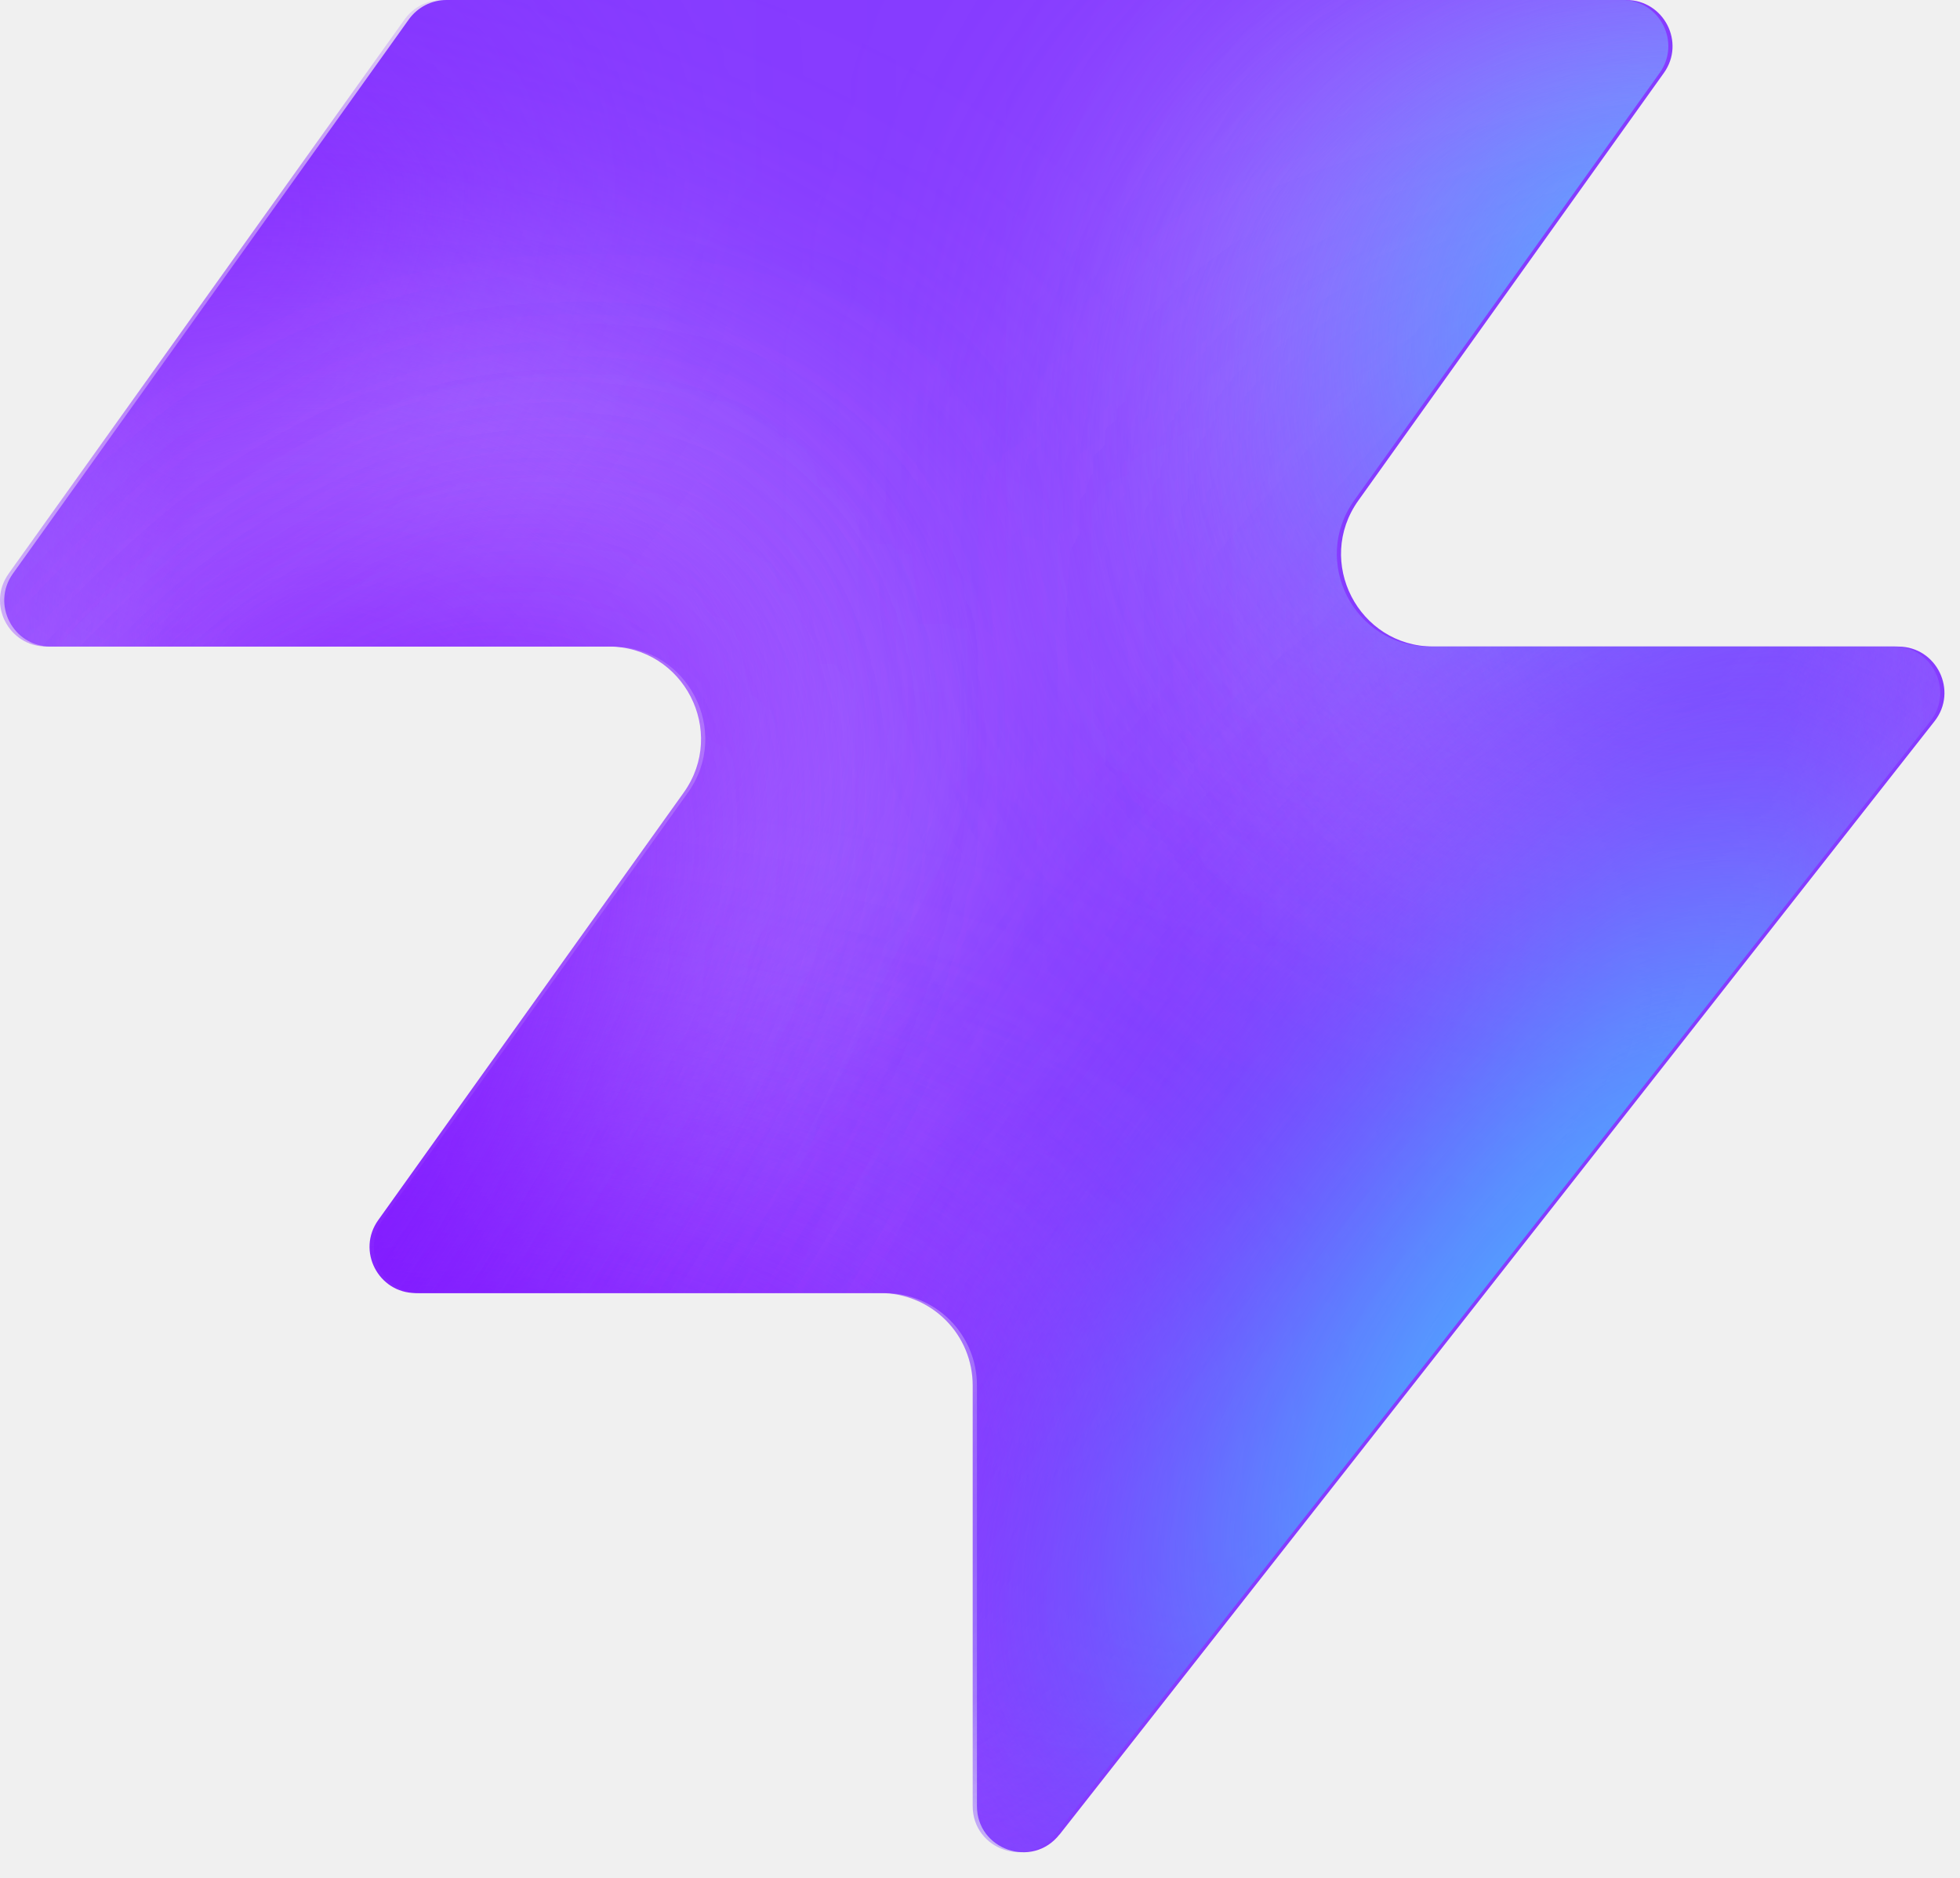
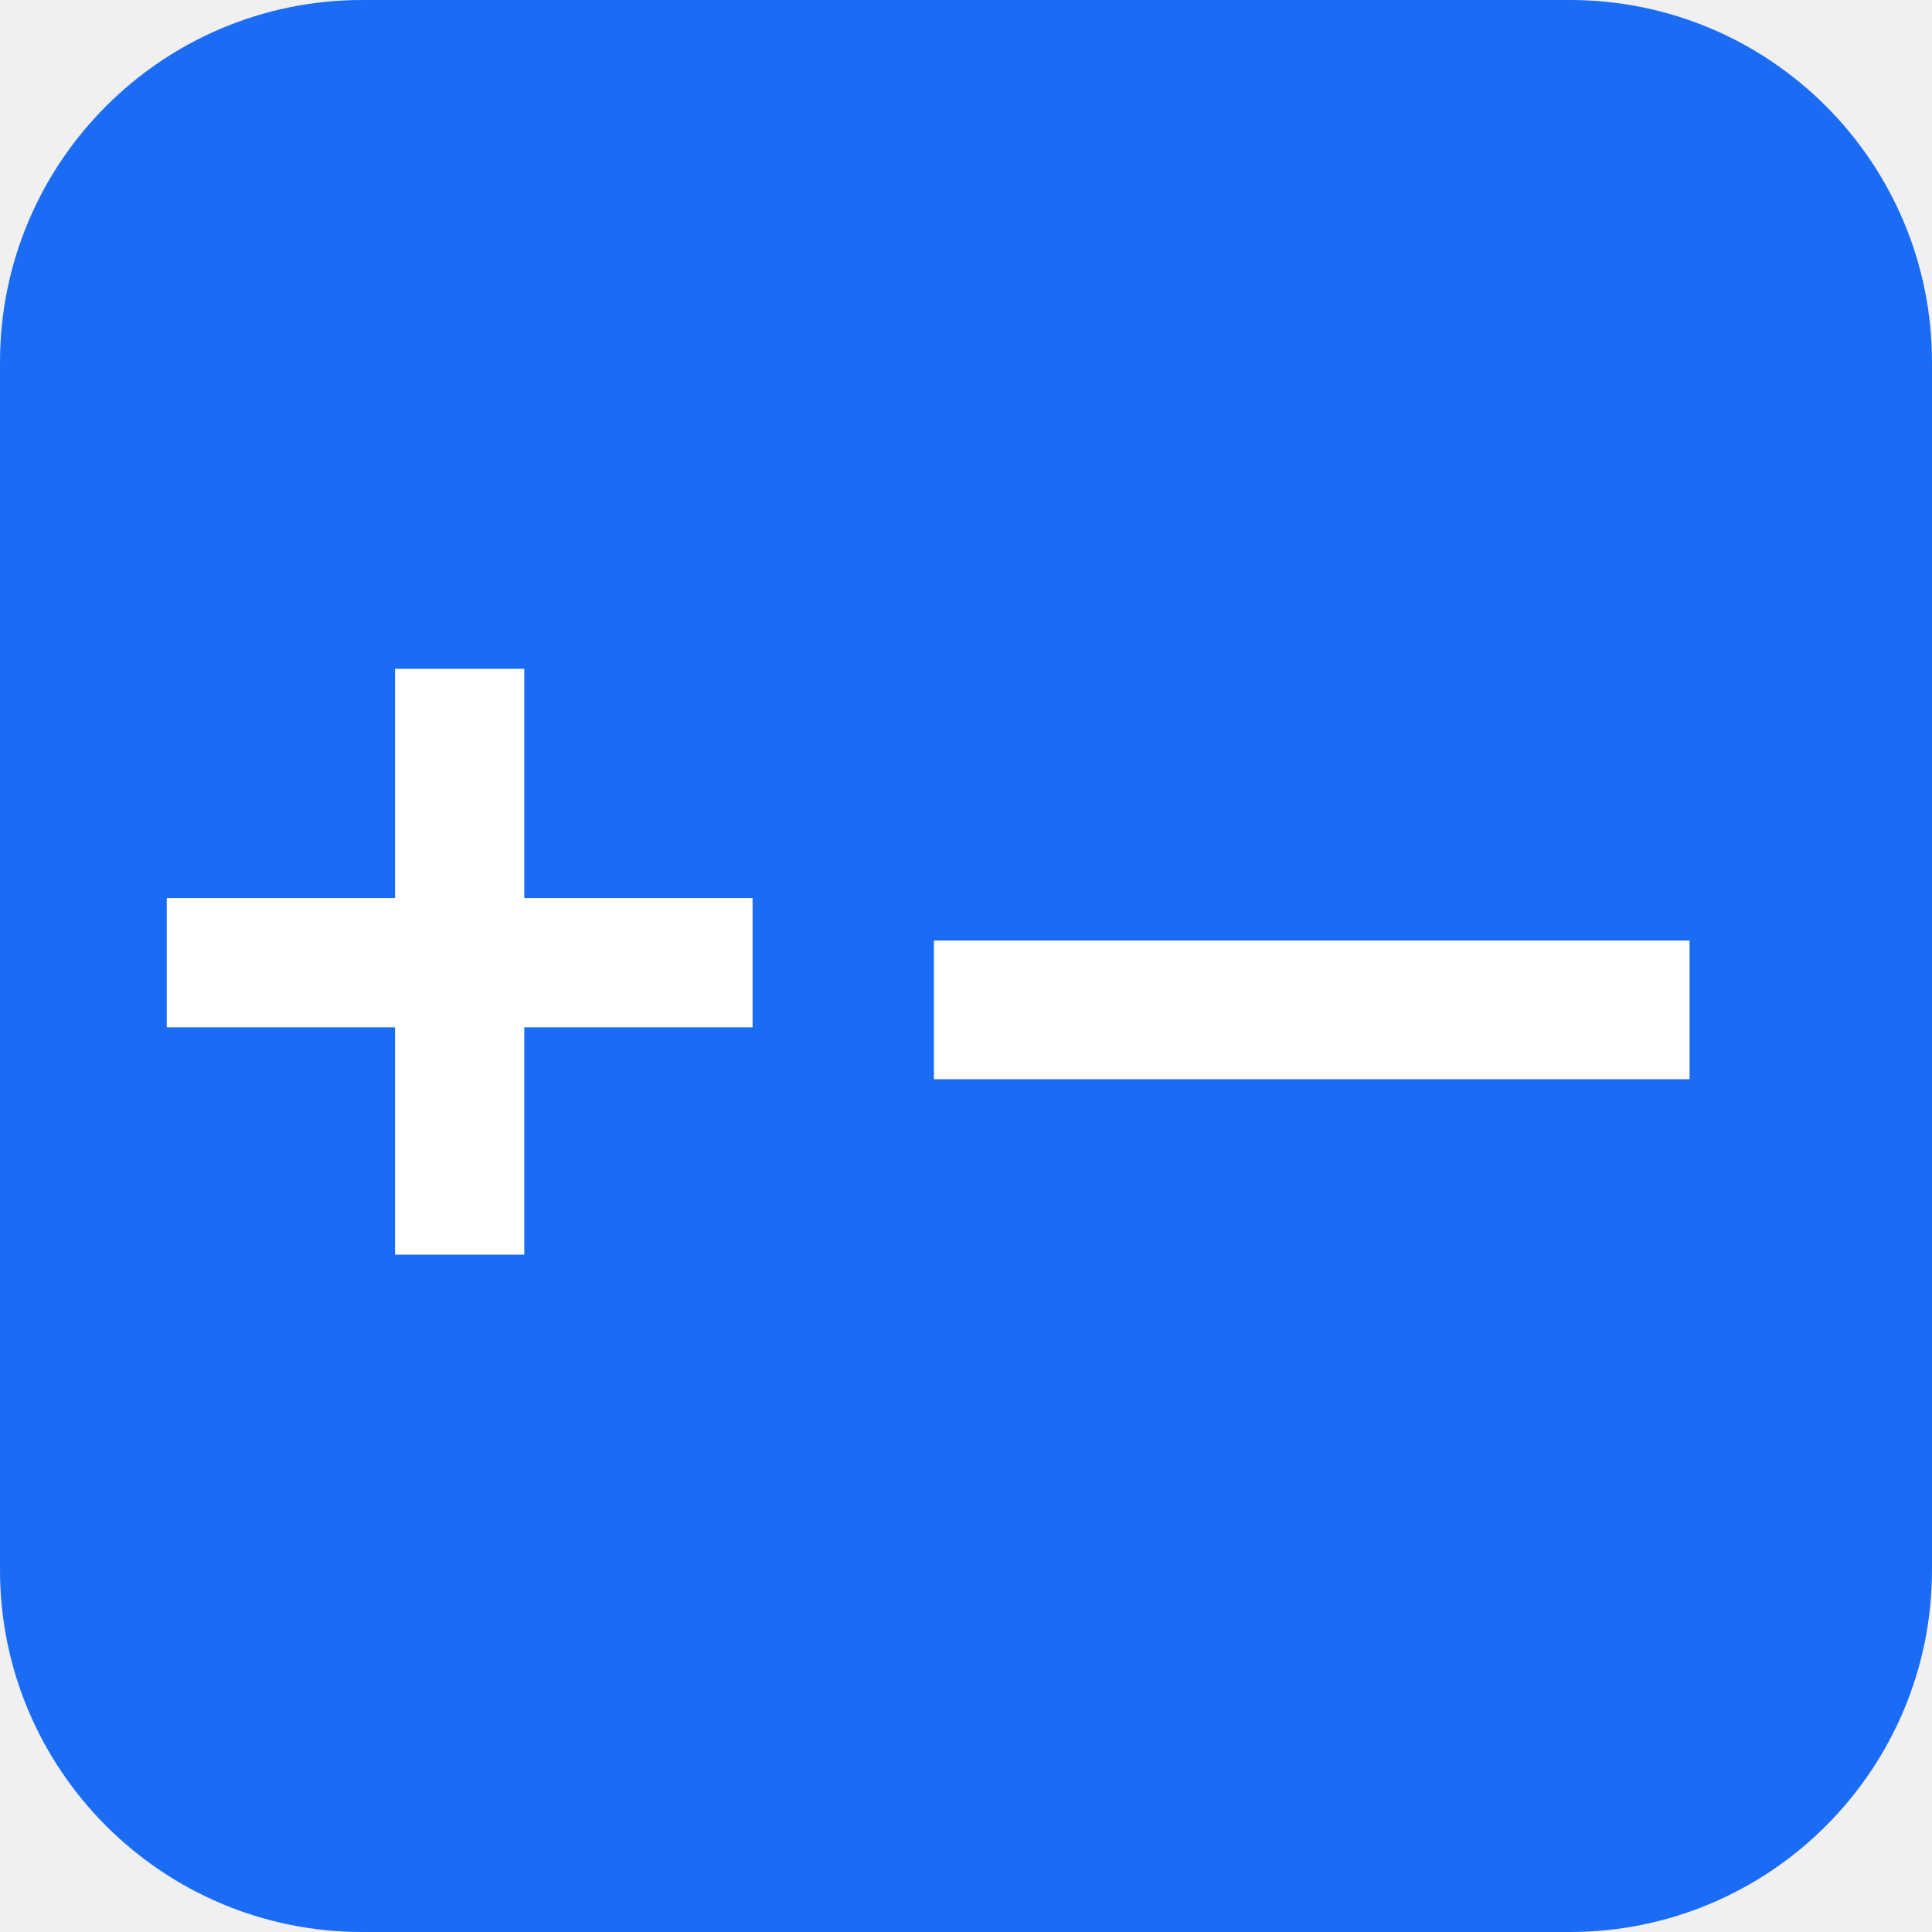
- <svg xmlns="http://www.w3.org/2000/svg" width="48" height="46" fill="none" viewBox="0 0 48 46">
-   <path fill="#863bff" d="M25.946 44.938c-.664.845-2.021.375-2.021-.698V33.937a2.26 2.26 0 0 0-2.262-2.262H10.287c-.92 0-1.456-1.04-.92-1.788l7.48-10.471c1.07-1.497 0-3.578-1.842-3.578H1.237c-.92 0-1.456-1.04-.92-1.788L10.013.474c.214-.297.556-.474.92-.474h28.894c.92 0 1.456 1.04.92 1.788l-7.48 10.471c-1.07 1.498 0 3.579 1.842 3.579h11.377c.943 0 1.473 1.088.89 1.83L25.947 44.94z" style="fill:#863bff;fill:color(display-p3 .525 .23 1);fill-opacity:1" />
-   <mask id="a" width="48" height="46" x="0" y="0" maskUnits="userSpaceOnUse" style="mask-type:alpha">
-     <path fill="#000" d="M25.842 44.938c-.664.844-2.021.375-2.021-.698V33.937a2.26 2.26 0 0 0-2.262-2.262H10.183c-.92 0-1.456-1.04-.92-1.788l7.48-10.471c1.07-1.498 0-3.579-1.842-3.579H1.133c-.92 0-1.456-1.04-.92-1.787L9.91.473c.214-.297.556-.474.92-.474h28.894c.92 0 1.456 1.04.92 1.788l-7.48 10.471c-1.07 1.498 0 3.578 1.842 3.578h11.377c.943 0 1.473 1.088.89 1.832L25.843 44.94z" style="fill:#000;fill-opacity:1" />
-   </mask>
-   <g mask="url(#a)">
-     <g filter="url(#b)">
-       <ellipse cx="5.508" cy="14.704" fill="#ede6ff" rx="5.508" ry="14.704" style="fill:#ede6ff;fill:color(display-p3 .927 .903 1);fill-opacity:1" transform="matrix(.00324 1 1 -.00324 -4.47 31.516)" />
-     </g>
-     <g filter="url(#c)">
-       <ellipse cx="10.399" cy="29.851" fill="#ede6ff" rx="10.399" ry="29.851" style="fill:#ede6ff;fill:color(display-p3 .927 .903 1);fill-opacity:1" transform="matrix(.00324 1 1 -.00324 -39.328 7.883)" />
-     </g>
-     <g filter="url(#d)">
-       <ellipse cx="5.508" cy="30.487" fill="#7e14ff" rx="5.508" ry="30.487" style="fill:#7e14ff;fill:color(display-p3 .492 .077 1);fill-opacity:1" transform="rotate(89.814 -25.913 -14.639)scale(1 -1)" />
-     </g>
-     <g filter="url(#e)">
-       <ellipse cx="5.508" cy="30.599" fill="#7e14ff" rx="5.508" ry="30.599" style="fill:#7e14ff;fill:color(display-p3 .492 .077 1);fill-opacity:1" transform="rotate(89.814 -32.644 -3.334)scale(1 -1)" />
-     </g>
-     <g filter="url(#f)">
-       <ellipse cx="5.508" cy="30.599" fill="#7e14ff" rx="5.508" ry="30.599" style="fill:#7e14ff;fill:color(display-p3 .492 .077 1);fill-opacity:1" transform="matrix(.00324 1 1 -.00324 -34.34 30.47)" />
-     </g>
-     <g filter="url(#g)">
-       <ellipse cx="14.072" cy="22.078" fill="#ede6ff" rx="14.072" ry="22.078" style="fill:#ede6ff;fill:color(display-p3 .927 .903 1);fill-opacity:1" transform="rotate(93.35 24.506 48.493)scale(-1 1)" />
-     </g>
-     <g filter="url(#h)">
-       <ellipse cx="3.47" cy="21.501" fill="#7e14ff" rx="3.47" ry="21.501" style="fill:#7e14ff;fill:color(display-p3 .492 .077 1);fill-opacity:1" transform="rotate(89.009 28.708 47.59)scale(-1 1)" />
-     </g>
-     <g filter="url(#i)">
-       <ellipse cx="3.47" cy="21.501" fill="#7e14ff" rx="3.47" ry="21.501" style="fill:#7e14ff;fill:color(display-p3 .492 .077 1);fill-opacity:1" transform="rotate(89.009 28.708 47.59)scale(-1 1)" />
-     </g>
-     <g filter="url(#j)">
-       <ellipse cx=".387" cy="8.972" fill="#7e14ff" rx="4.407" ry="29.108" style="fill:#7e14ff;fill:color(display-p3 .492 .077 1);fill-opacity:1" transform="rotate(39.51 .387 8.972)" />
-     </g>
-     <g filter="url(#k)">
-       <ellipse cx="47.523" cy="-6.092" fill="#7e14ff" rx="4.407" ry="29.108" style="fill:#7e14ff;fill:color(display-p3 .492 .077 1);fill-opacity:1" transform="rotate(37.892 47.523 -6.092)" />
-     </g>
-     <g filter="url(#l)">
-       <ellipse cx="41.412" cy="6.333" fill="#47bfff" rx="5.971" ry="9.665" style="fill:#47bfff;fill:color(display-p3 .28 .748 1);fill-opacity:1" transform="rotate(37.892 41.412 6.333)" />
-     </g>
-     <g filter="url(#m)">
-       <ellipse cx="-1.879" cy="38.332" fill="#7e14ff" rx="4.407" ry="29.108" style="fill:#7e14ff;fill:color(display-p3 .492 .077 1);fill-opacity:1" transform="rotate(37.892 -1.88 38.332)" />
-     </g>
-     <g filter="url(#n)">
-       <ellipse cx="-1.879" cy="38.332" fill="#7e14ff" rx="4.407" ry="29.108" style="fill:#7e14ff;fill:color(display-p3 .492 .077 1);fill-opacity:1" transform="rotate(37.892 -1.88 38.332)" />
-     </g>
-     <g filter="url(#o)">
-       <ellipse cx="35.651" cy="29.907" fill="#7e14ff" rx="4.407" ry="29.108" style="fill:#7e14ff;fill:color(display-p3 .492 .077 1);fill-opacity:1" transform="rotate(37.892 35.651 29.907)" />
-     </g>
-     <g filter="url(#p)">
-       <ellipse cx="38.418" cy="32.4" fill="#47bfff" rx="5.971" ry="15.297" style="fill:#47bfff;fill:color(display-p3 .28 .748 1);fill-opacity:1" transform="rotate(37.892 38.418 32.4)" />
-     </g>
-   </g>
-   <defs>
-     <filter id="b" width="60.045" height="41.654" x="-19.77" y="16.149" color-interpolation-filters="sRGB" filterUnits="userSpaceOnUse">
-       <feFlood flood-opacity="0" result="BackgroundImageFix" />
-       <feBlend in="SourceGraphic" in2="BackgroundImageFix" result="shape" />
-       <feGaussianBlur result="effect1_foregroundBlur_2002_17158" stdDeviation="7.659" />
-     </filter>
-     <filter id="c" width="90.34" height="51.437" x="-54.613" y="-7.533" color-interpolation-filters="sRGB" filterUnits="userSpaceOnUse">
-       <feFlood flood-opacity="0" result="BackgroundImageFix" />
-       <feBlend in="SourceGraphic" in2="BackgroundImageFix" result="shape" />
-       <feGaussianBlur result="effect1_foregroundBlur_2002_17158" stdDeviation="7.659" />
-     </filter>
-     <filter id="d" width="79.355" height="29.4" x="-49.64" y="2.03" color-interpolation-filters="sRGB" filterUnits="userSpaceOnUse">
-       <feFlood flood-opacity="0" result="BackgroundImageFix" />
-       <feBlend in="SourceGraphic" in2="BackgroundImageFix" result="shape" />
-       <feGaussianBlur result="effect1_foregroundBlur_2002_17158" stdDeviation="4.596" />
-     </filter>
-     <filter id="e" width="79.579" height="29.4" x="-45.045" y="20.029" color-interpolation-filters="sRGB" filterUnits="userSpaceOnUse">
-       <feFlood flood-opacity="0" result="BackgroundImageFix" />
-       <feBlend in="SourceGraphic" in2="BackgroundImageFix" result="shape" />
-       <feGaussianBlur result="effect1_foregroundBlur_2002_17158" stdDeviation="4.596" />
-     </filter>
-     <filter id="f" width="79.579" height="29.4" x="-43.513" y="21.178" color-interpolation-filters="sRGB" filterUnits="userSpaceOnUse">
-       <feFlood flood-opacity="0" result="BackgroundImageFix" />
-       <feBlend in="SourceGraphic" in2="BackgroundImageFix" result="shape" />
-       <feGaussianBlur result="effect1_foregroundBlur_2002_17158" stdDeviation="4.596" />
-     </filter>
-     <filter id="g" width="74.749" height="58.852" x="15.756" y="-17.901" color-interpolation-filters="sRGB" filterUnits="userSpaceOnUse">
-       <feFlood flood-opacity="0" result="BackgroundImageFix" />
-       <feBlend in="SourceGraphic" in2="BackgroundImageFix" result="shape" />
-       <feGaussianBlur result="effect1_foregroundBlur_2002_17158" stdDeviation="7.659" />
-     </filter>
-     <filter id="h" width="61.377" height="25.362" x="23.548" y="2.284" color-interpolation-filters="sRGB" filterUnits="userSpaceOnUse">
-       <feFlood flood-opacity="0" result="BackgroundImageFix" />
-       <feBlend in="SourceGraphic" in2="BackgroundImageFix" result="shape" />
-       <feGaussianBlur result="effect1_foregroundBlur_2002_17158" stdDeviation="4.596" />
-     </filter>
-     <filter id="i" width="61.377" height="25.362" x="23.548" y="2.284" color-interpolation-filters="sRGB" filterUnits="userSpaceOnUse">
-       <feFlood flood-opacity="0" result="BackgroundImageFix" />
-       <feBlend in="SourceGraphic" in2="BackgroundImageFix" result="shape" />
-       <feGaussianBlur result="effect1_foregroundBlur_2002_17158" stdDeviation="4.596" />
-     </filter>
-     <filter id="j" width="56.045" height="63.649" x="-27.636" y="-22.853" color-interpolation-filters="sRGB" filterUnits="userSpaceOnUse">
-       <feFlood flood-opacity="0" result="BackgroundImageFix" />
-       <feBlend in="SourceGraphic" in2="BackgroundImageFix" result="shape" />
-       <feGaussianBlur result="effect1_foregroundBlur_2002_17158" stdDeviation="4.596" />
-     </filter>
-     <filter id="k" width="54.814" height="64.646" x="20.116" y="-38.415" color-interpolation-filters="sRGB" filterUnits="userSpaceOnUse">
-       <feFlood flood-opacity="0" result="BackgroundImageFix" />
-       <feBlend in="SourceGraphic" in2="BackgroundImageFix" result="shape" />
-       <feGaussianBlur result="effect1_foregroundBlur_2002_17158" stdDeviation="4.596" />
-     </filter>
-     <filter id="l" width="33.541" height="35.313" x="24.641" y="-11.323" color-interpolation-filters="sRGB" filterUnits="userSpaceOnUse">
-       <feFlood flood-opacity="0" result="BackgroundImageFix" />
-       <feBlend in="SourceGraphic" in2="BackgroundImageFix" result="shape" />
-       <feGaussianBlur result="effect1_foregroundBlur_2002_17158" stdDeviation="4.596" />
-     </filter>
-     <filter id="m" width="54.814" height="64.646" x="-29.286" y="6.009" color-interpolation-filters="sRGB" filterUnits="userSpaceOnUse">
-       <feFlood flood-opacity="0" result="BackgroundImageFix" />
-       <feBlend in="SourceGraphic" in2="BackgroundImageFix" result="shape" />
-       <feGaussianBlur result="effect1_foregroundBlur_2002_17158" stdDeviation="4.596" />
-     </filter>
-     <filter id="n" width="54.814" height="64.646" x="-29.286" y="6.009" color-interpolation-filters="sRGB" filterUnits="userSpaceOnUse">
-       <feFlood flood-opacity="0" result="BackgroundImageFix" />
-       <feBlend in="SourceGraphic" in2="BackgroundImageFix" result="shape" />
-       <feGaussianBlur result="effect1_foregroundBlur_2002_17158" stdDeviation="4.596" />
-     </filter>
-     <filter id="o" width="54.814" height="64.646" x="8.244" y="-2.416" color-interpolation-filters="sRGB" filterUnits="userSpaceOnUse">
-       <feFlood flood-opacity="0" result="BackgroundImageFix" />
-       <feBlend in="SourceGraphic" in2="BackgroundImageFix" result="shape" />
-       <feGaussianBlur result="effect1_foregroundBlur_2002_17158" stdDeviation="4.596" />
-     </filter>
-     <filter id="p" width="39.409" height="43.623" x="18.713" y="10.588" color-interpolation-filters="sRGB" filterUnits="userSpaceOnUse">
-       <feFlood flood-opacity="0" result="BackgroundImageFix" />
-       <feBlend in="SourceGraphic" in2="BackgroundImageFix" result="shape" />
-       <feGaussianBlur result="effect1_foregroundBlur_2002_17158" stdDeviation="4.596" />
-     </filter>
-   </defs>
+ <svg xmlns="http://www.w3.org/2000/svg" viewBox="0 0 32 32">
+   <rect width="32" height="32" rx="6" fill="#1a6cf5" />
+   <text x="16" y="23" font-family="system-ui" font-size="20" font-weight="700" fill="white" text-anchor="middle">+−</text>
</svg>
